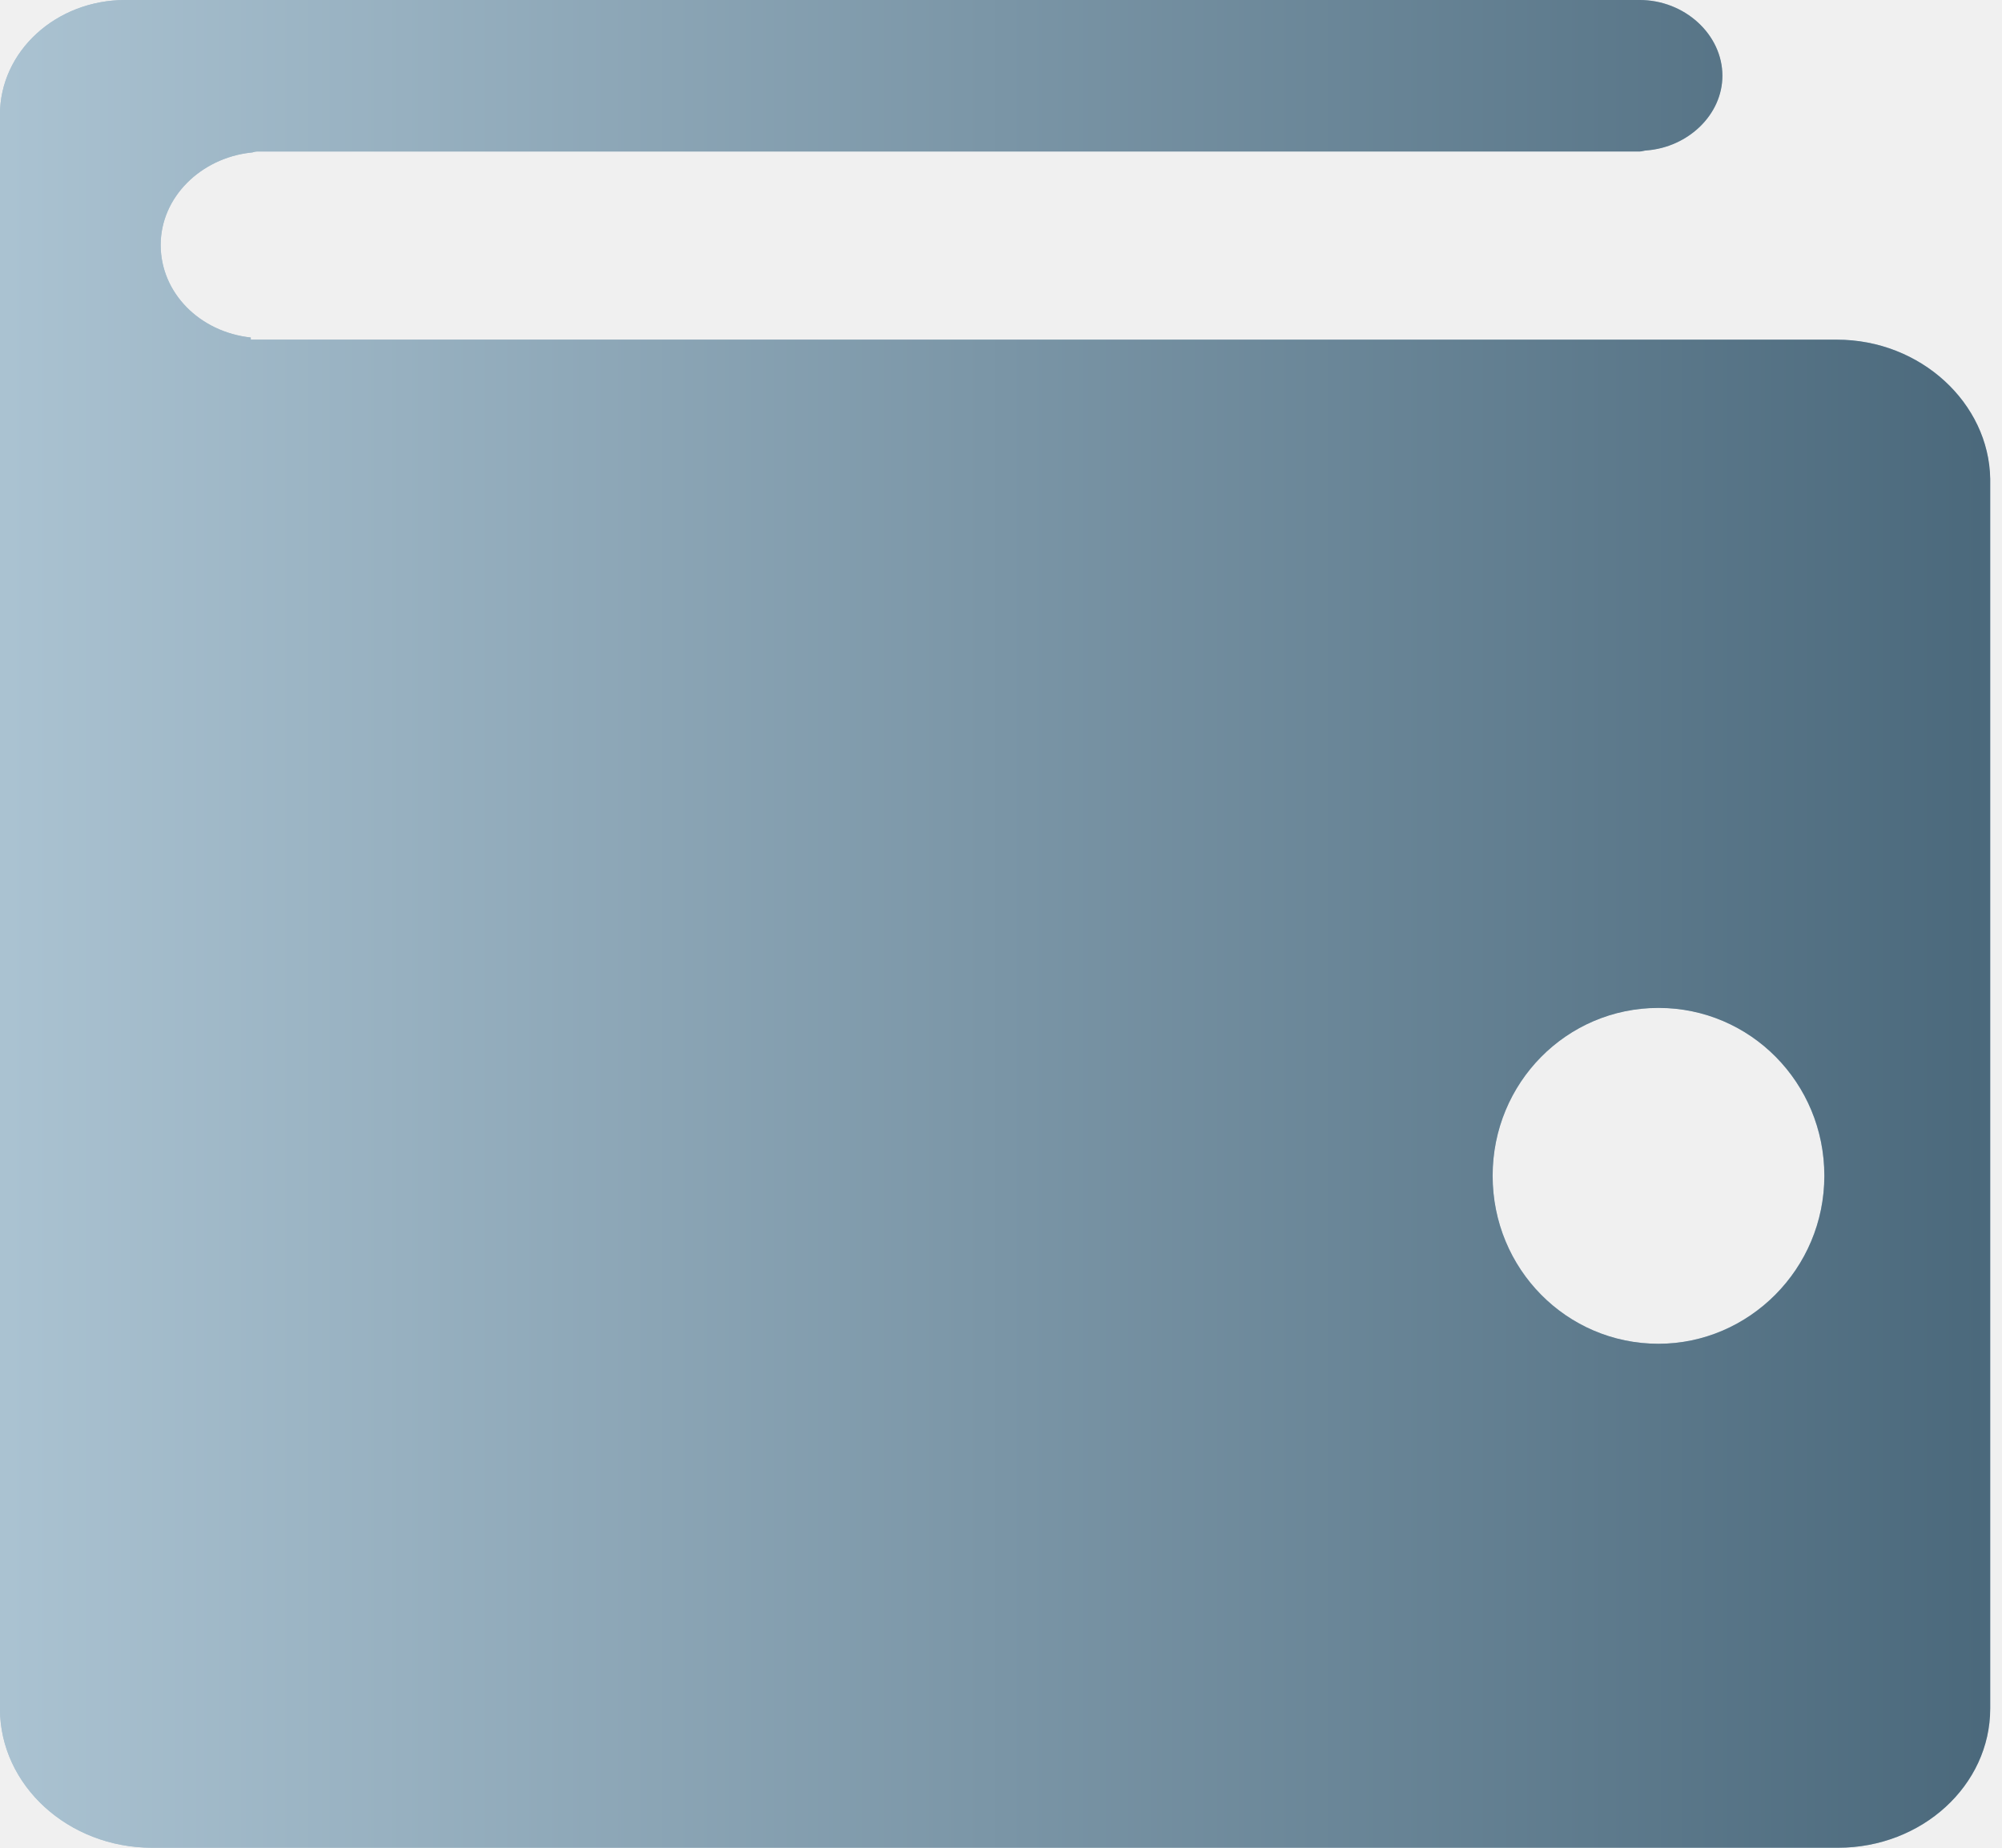
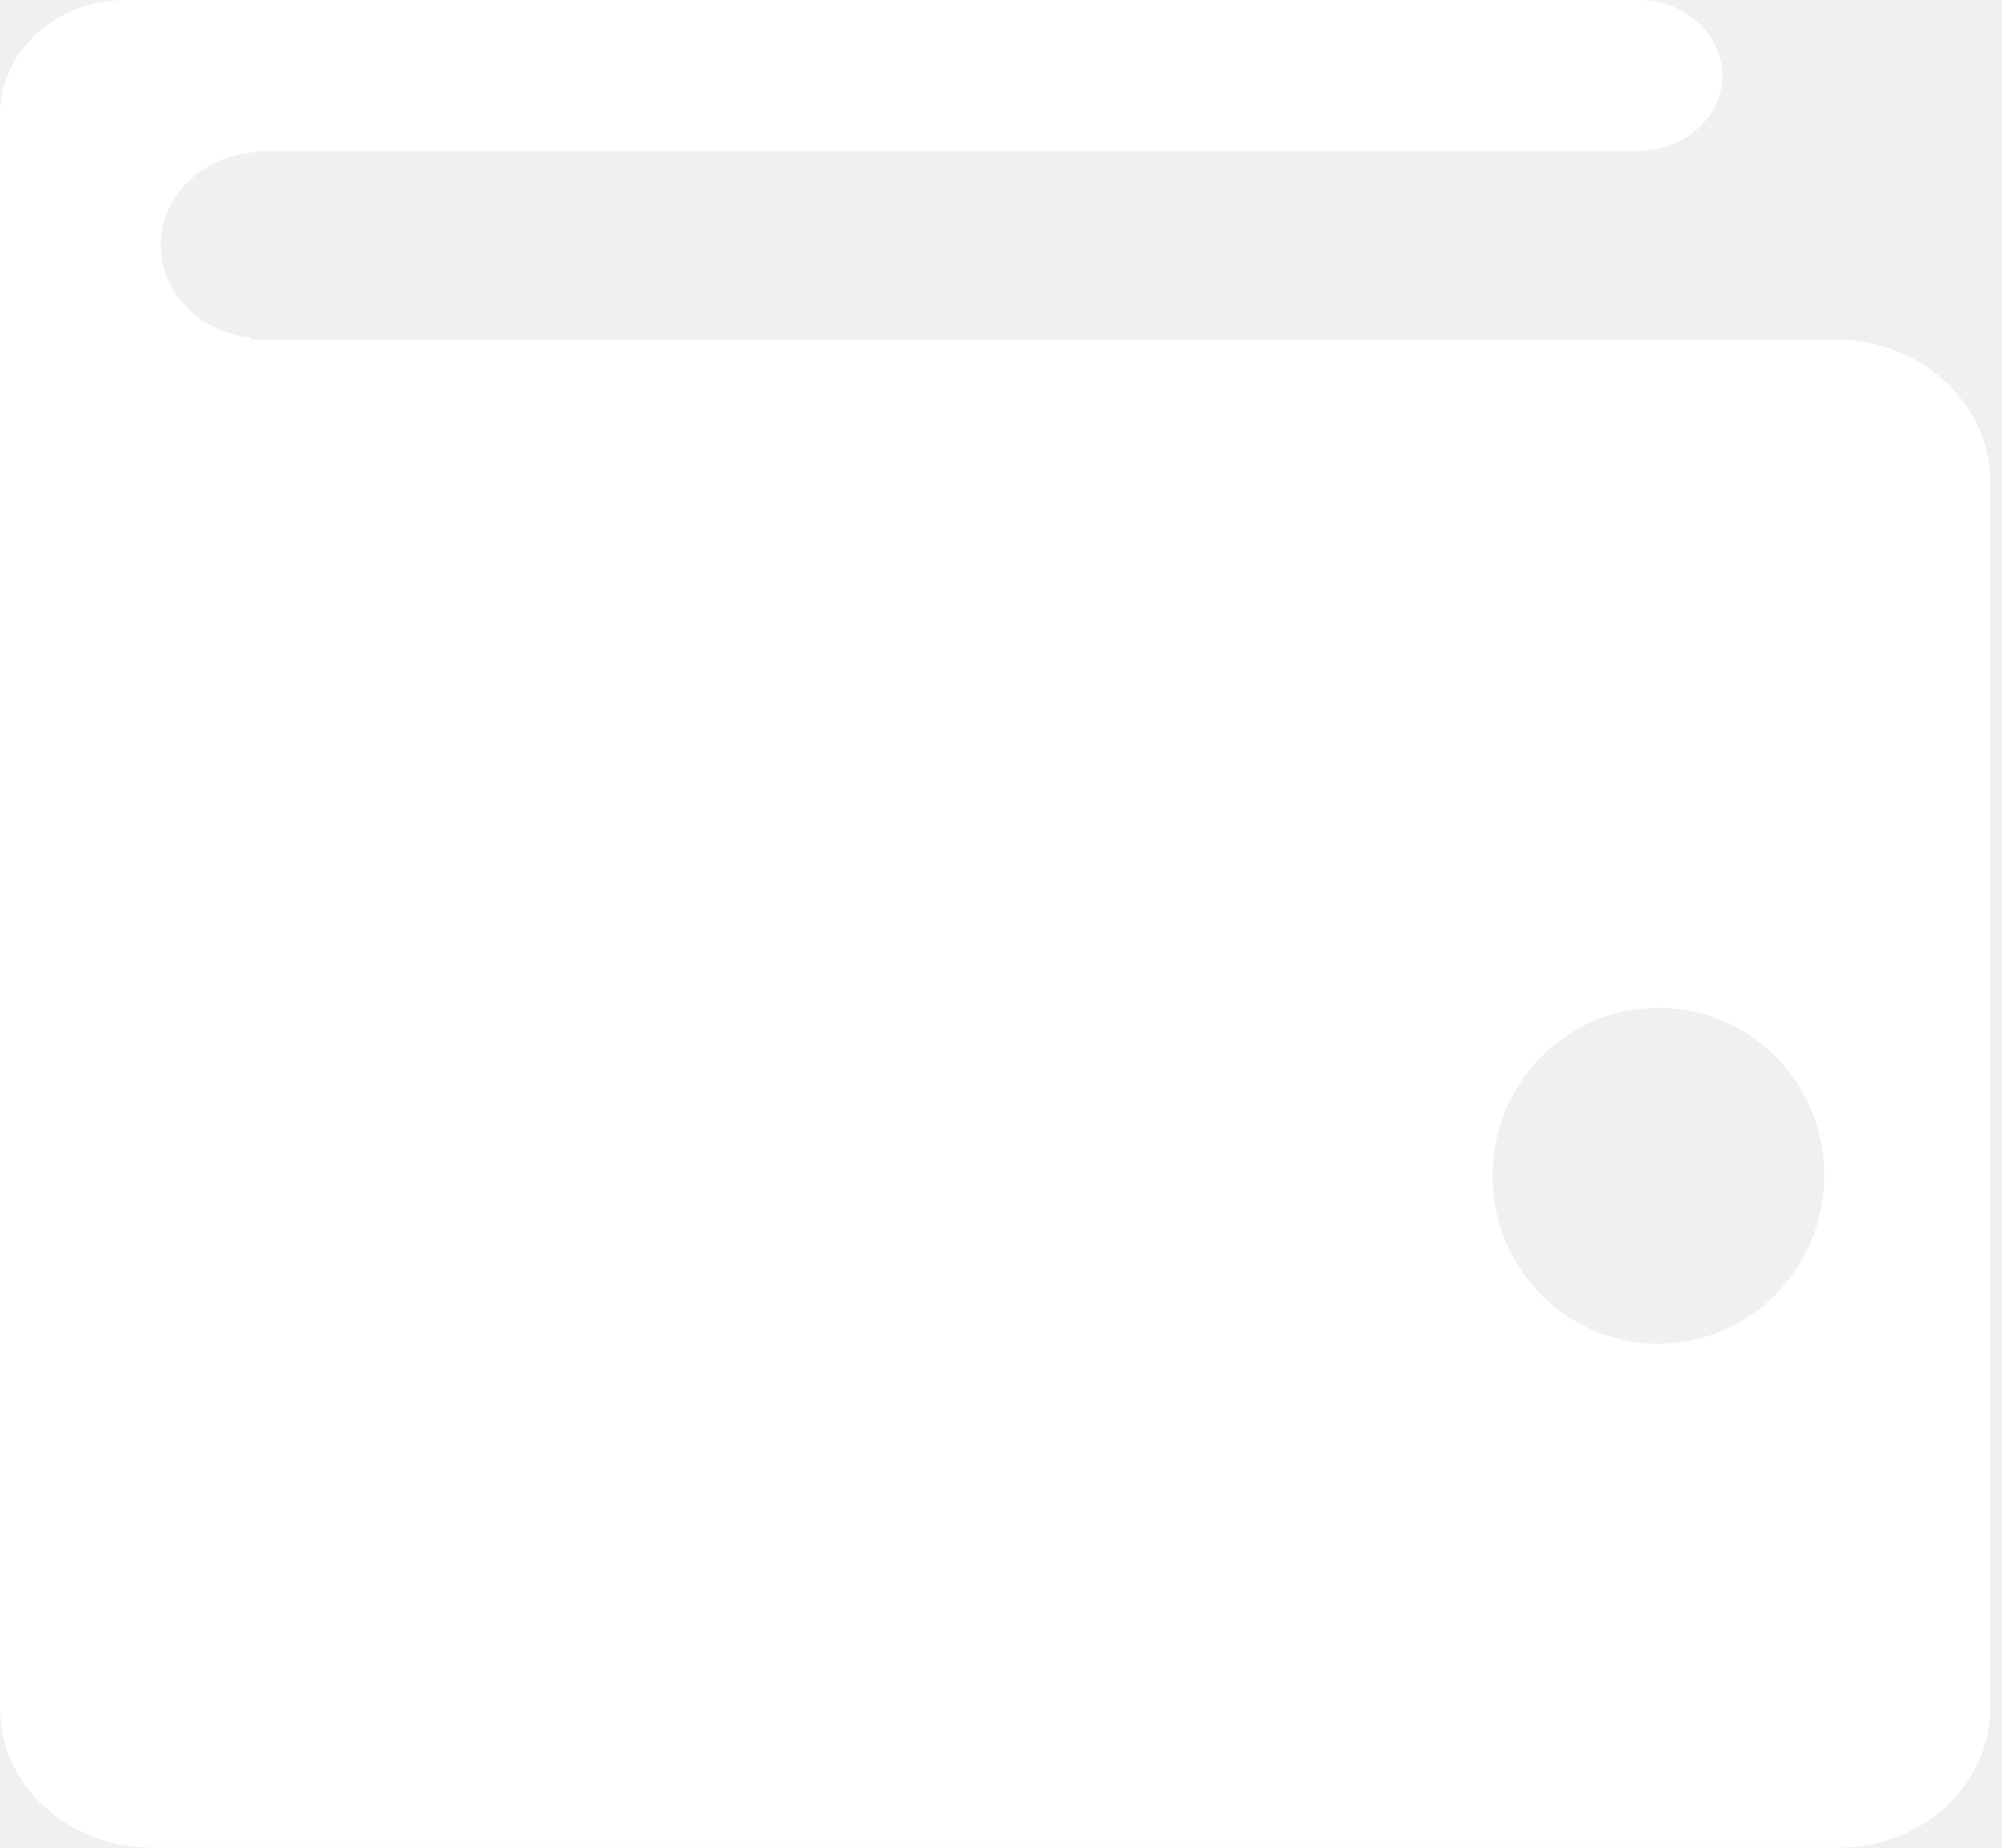
<svg xmlns="http://www.w3.org/2000/svg" width="13px" height="12px" viewBox="0 0 13 12" version="1.1">
-   <defs>
-     <linearGradient x1="0%" y1="50%" x2="100%" y2="50%" id="linearGradient-1">
-       <stop stop-color="#ABC3D2" offset="0%" />
-       <stop stop-color="#4A687B" offset="100%" />
-     </linearGradient>
-   </defs>
  <g id="community-page" stroke="none" stroke-width="1" fill="none" fill-rule="evenodd">
-     <g transform="translate(-33, -268)" fill-rule="nonzero" id="Group-2">
-       <g transform="translate(32, 267)">
-         <path d="M12.927,3.206 L10.406,3.206 L2.628,3.206 L2.628,3.192 C2.296,3.156 2.043,2.902 2.043,2.591 C2.043,2.28 2.304,2.027 2.628,1.991 C2.644,1.991 2.652,1.984 2.668,1.984 L11.647,1.984 C11.663,1.984 11.678,1.976 11.694,1.976 C11.963,1.955 12.184,1.745 12.184,1.492 C12.184,1.224 11.939,1 11.647,1 L1.83,1 C1.83,1 1.822,1 1.822,1 C1.822,1 1.814,1 1.814,1 C1.364,1 1,1.333 1,1.745 L1,4.11 C1,4.11 1,4.11 1,4.11 L1,12.096 C1,12.595 1.443,13 1.988,13 L12.935,13 C13.48,13 13.923,12.595 13.923,12.096 L13.923,4.11 C13.915,3.618 13.473,3.206 12.927,3.206 Z M11.769,9.727 C11.173,9.727 10.692,9.24 10.692,8.636 C10.692,8.032 11.173,7.545 11.769,7.545 C12.366,7.545 12.846,8.032 12.846,8.636 C12.846,9.24 12.357,9.727 11.769,9.727 Z" id="Shape" fill="#ABC3D2" />
-         <g id="Shape-Copy" transform="translate(0.461538, 0.090909)" fill="url(#linearGradient-1)">
-           <path d="M12.466,3.115 L9.944,3.115 L2.167,3.115 L2.167,3.101 C1.835,3.065 1.582,2.811 1.582,2.5 C1.582,2.189 1.843,1.936 2.167,1.9 C2.182,1.9 2.19,1.893 2.206,1.893 L11.185,1.893 C11.201,1.893 11.217,1.886 11.233,1.886 C11.501,1.864 11.723,1.654 11.723,1.401 C11.723,1.133 11.478,0.909 11.185,0.909 L1.368,0.909 C1.368,0.909 1.36,0.909 1.36,0.909 C1.36,0.909 1.353,0.909 1.353,0.909 C0.902,0.909 0.538,1.242 0.538,1.654 L0.538,4.019 C0.538,4.019 0.538,4.019 0.538,4.019 L0.538,12.005 C0.538,12.504 0.981,12.909 1.526,12.909 L12.474,12.909 C13.019,12.909 13.462,12.504 13.462,12.005 L13.462,4.019 C13.454,3.528 13.011,3.115 12.466,3.115 Z M11.308,9.636 C10.711,9.636 10.231,9.15 10.231,8.545 C10.231,7.941 10.711,7.455 11.308,7.455 C11.904,7.455 12.385,7.941 12.385,8.545 C12.385,9.15 11.895,9.636 11.308,9.636 Z" />
-         </g>
+     <g id="buisniss-list" transform="translate(-33, -268)" fill="#FFFFFF" fill-rule="nonzero">
+       <g id="Group-2" transform="translate(33, 268)">
+         <path d="M11.927,2.206 L9.406,2.206 L1.628,2.206 L1.628,2.192 C1.296,2.156 1.043,1.902 1.043,1.591 C1.043,1.28 1.304,1.027 1.628,0.991 C1.644,0.991 1.652,0.984 1.668,0.984 L10.647,0.984 C10.663,0.984 10.678,0.976 10.694,0.976 C10.963,0.955 11.184,0.745 11.184,0.492 C11.184,0.224 10.939,0 10.647,0 L0.83,0 C0.83,0 0.822,0 0.822,0 C0.822,0 0.814,0 0.814,0 C0.364,0 0,0.333 0,0.745 L0,3.11 C0,3.11 0,3.11 0,3.11 L0,11.096 C0,11.595 0.443,12 0.988,12 L11.935,12 C12.48,12 12.923,11.595 12.923,11.096 L12.923,3.11 C12.915,2.618 12.473,2.206 11.927,2.206 Z M10.769,8.727 C10.173,8.727 9.692,8.24 9.692,7.636 C9.692,7.032 10.173,6.545 10.769,6.545 C11.366,6.545 11.846,7.032 11.846,7.636 C11.846,8.24 11.357,8.727 10.769,8.727 Z" id="Shape" />
      </g>
    </g>
  </g>
</svg>
